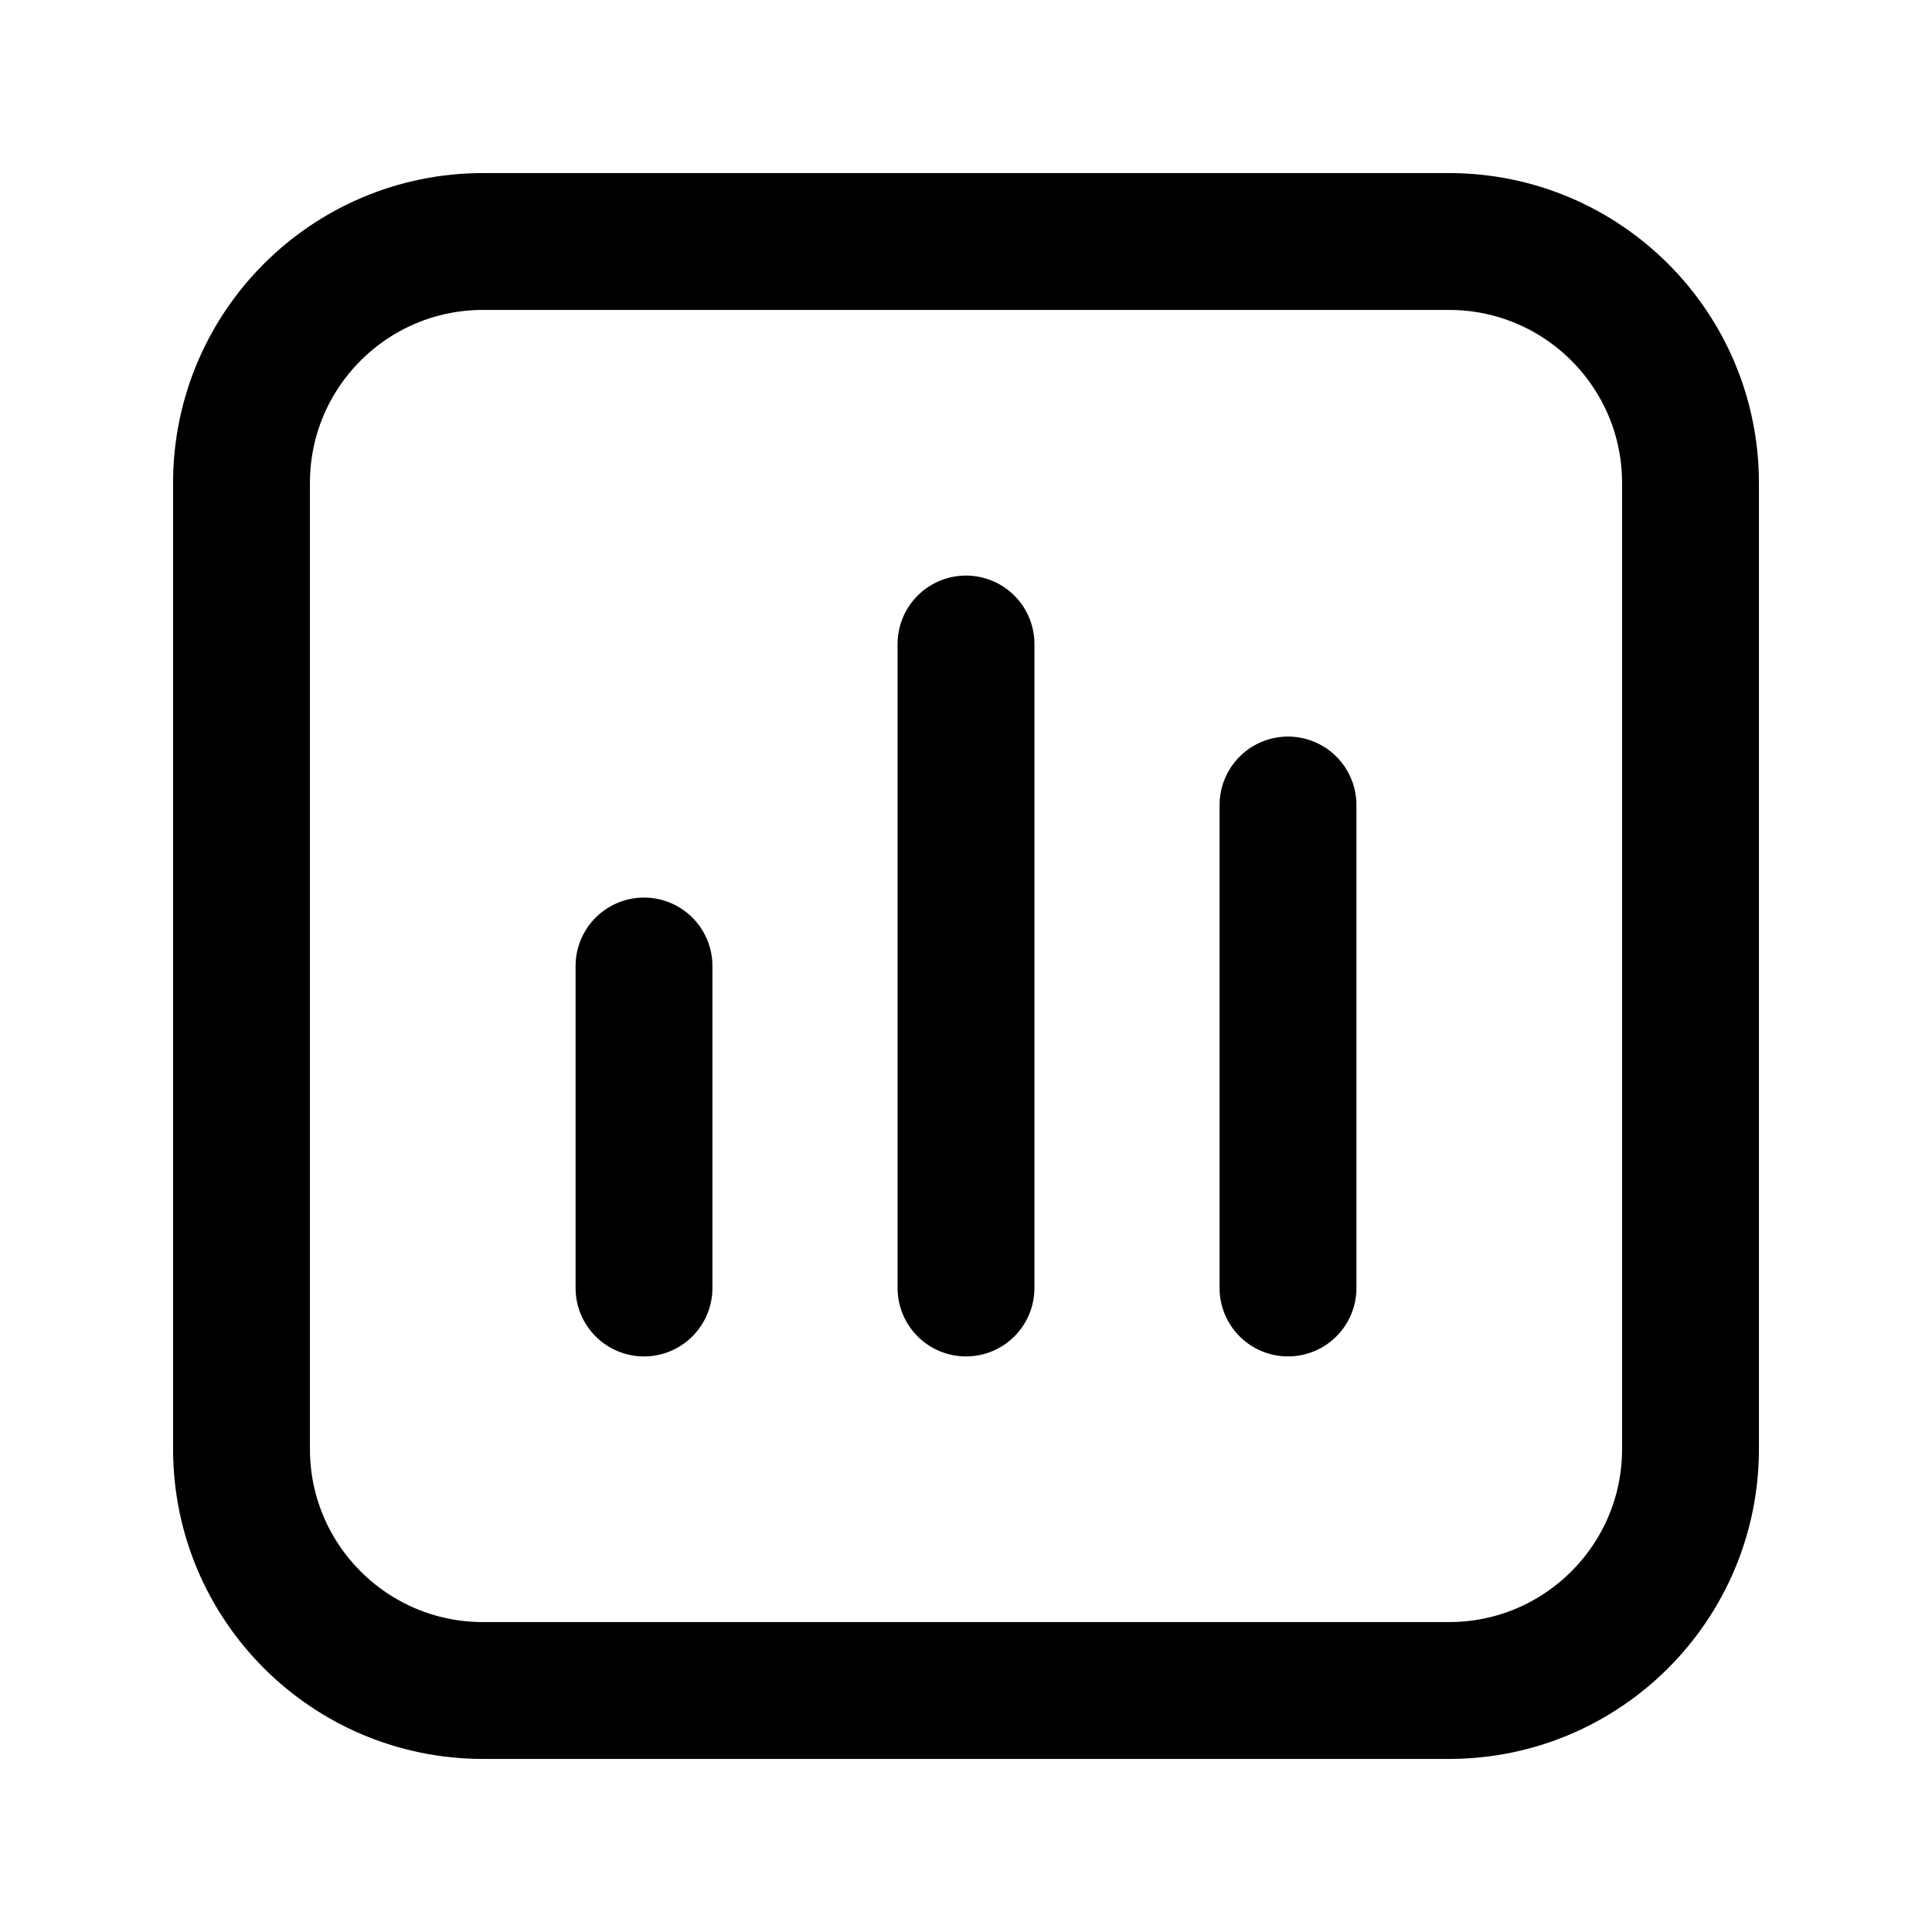
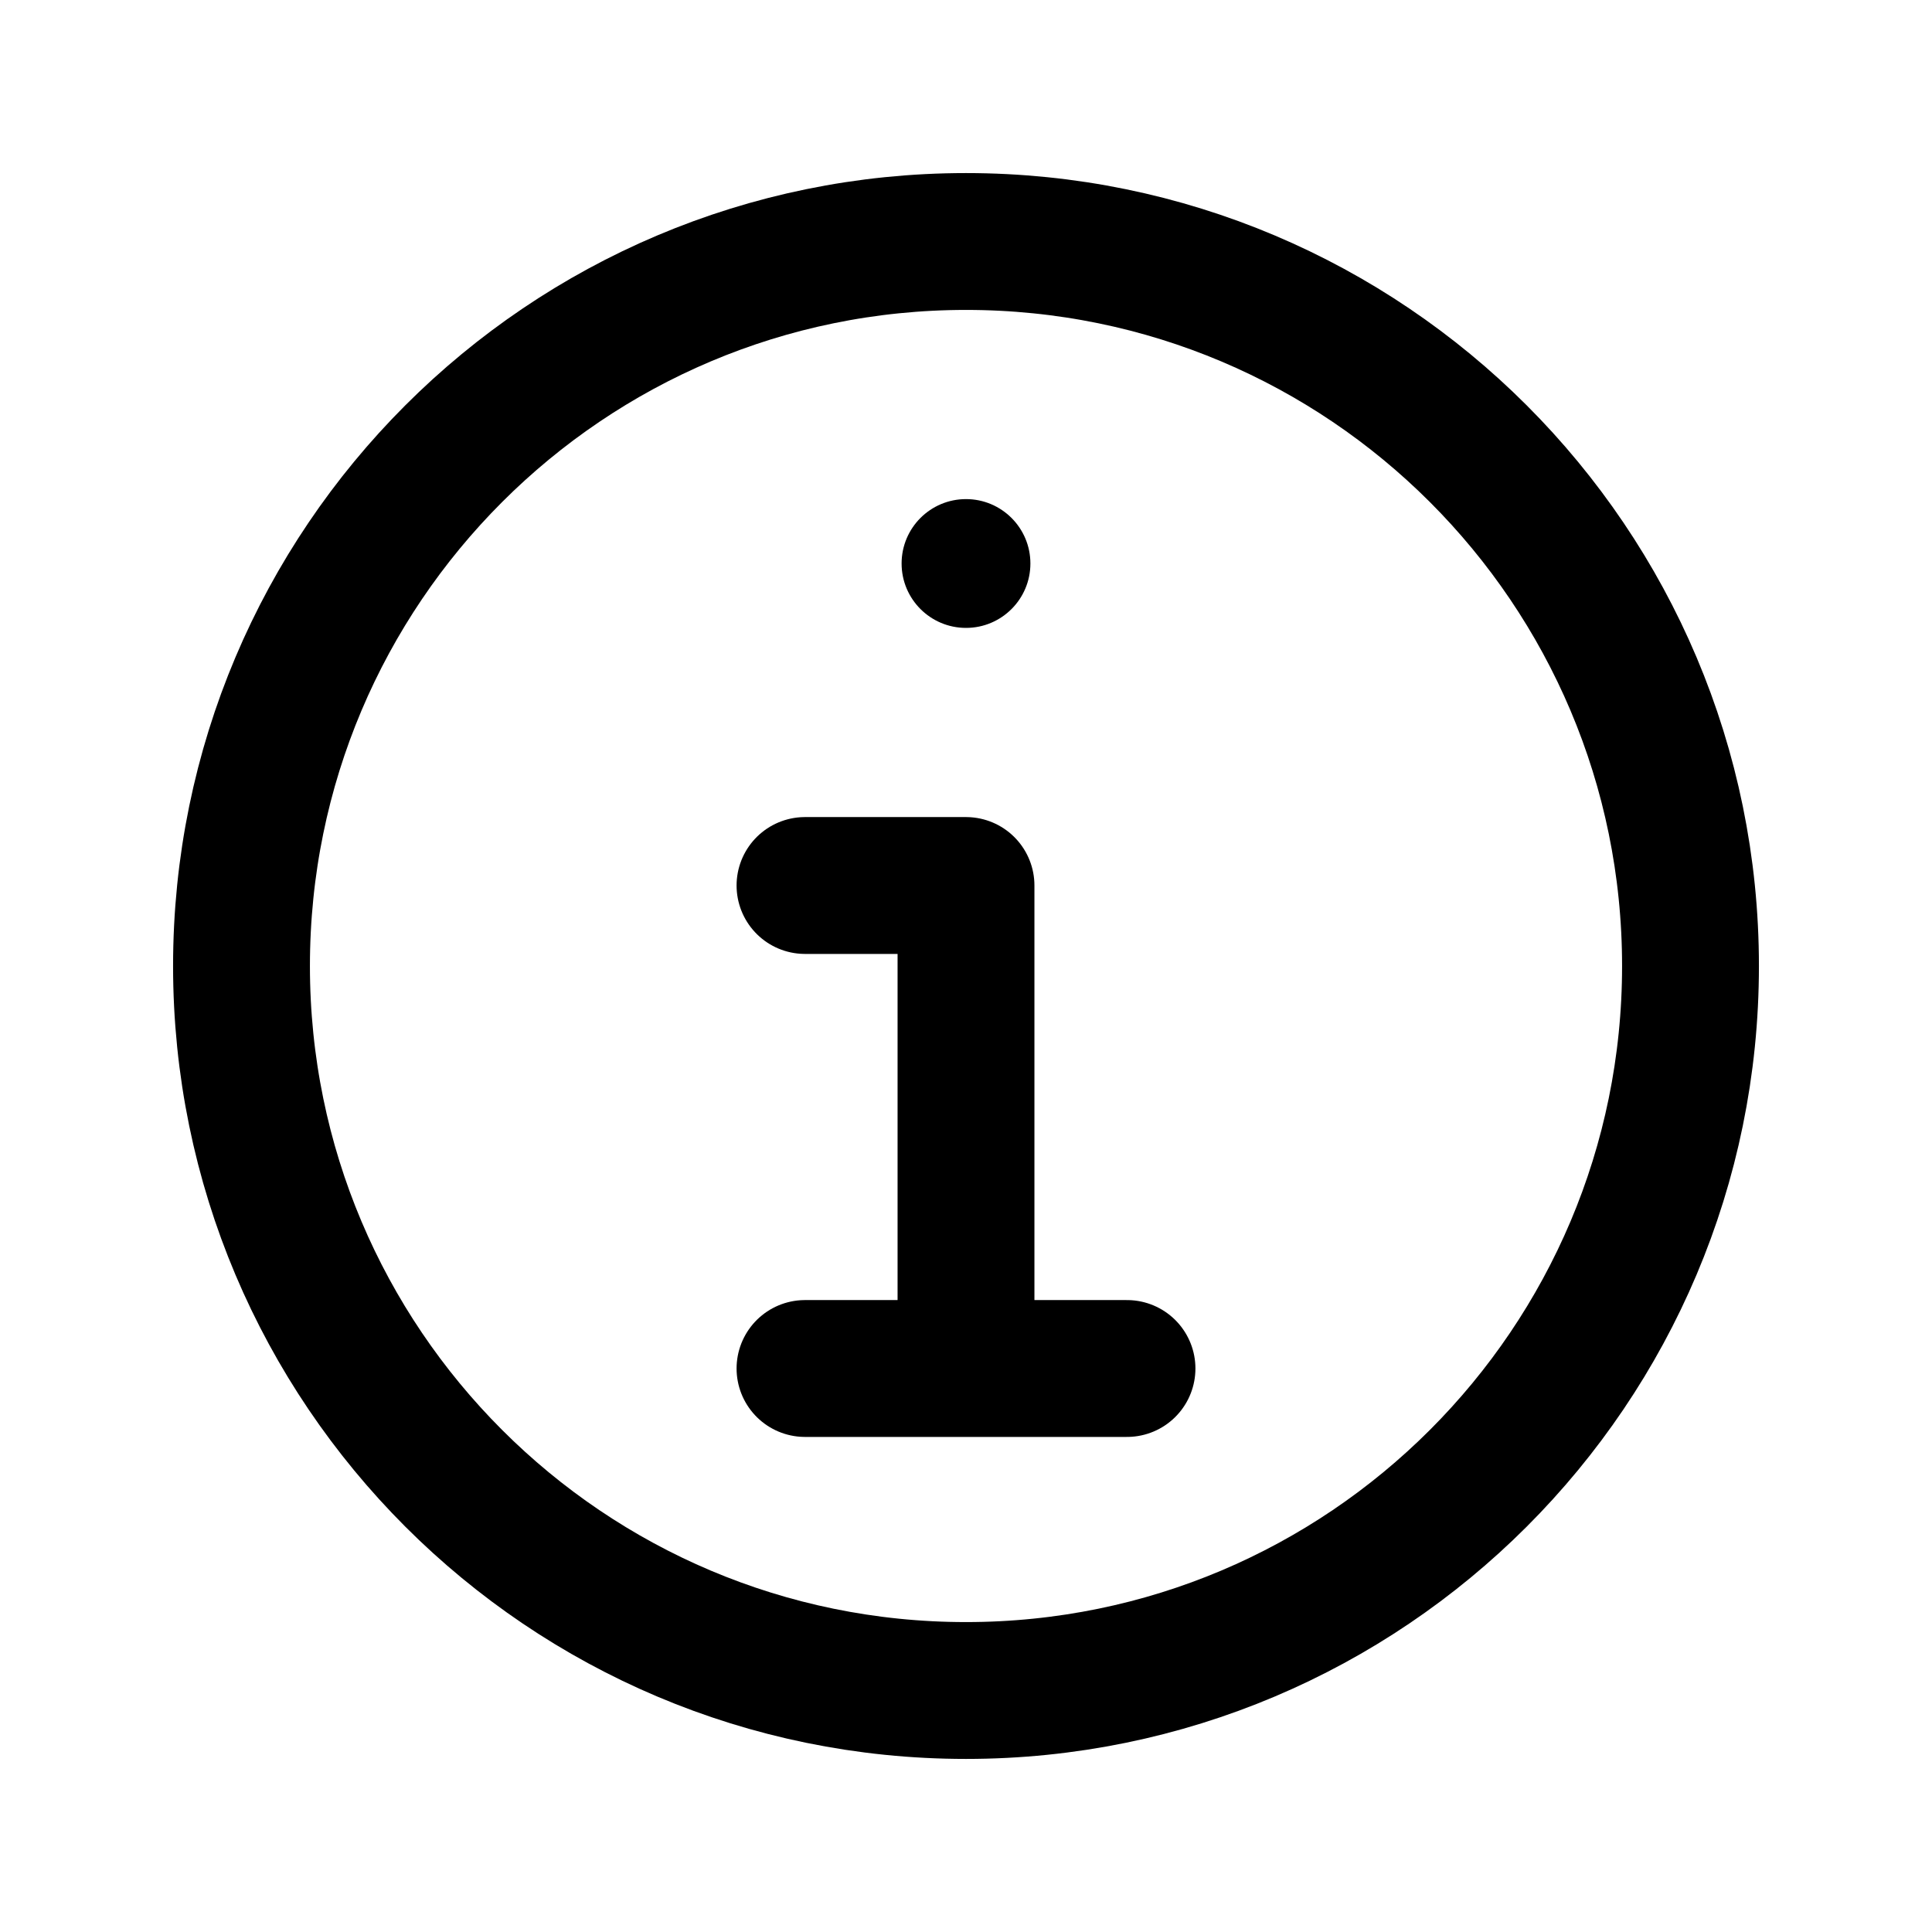
<svg xmlns="http://www.w3.org/2000/svg" viewBox="0 0 24 24" fill="none" stroke="currentColor" stroke-width="1.7" stroke-linecap="round" stroke-linejoin="round">
-   <rect x="3" y="3" width="18" height="18" rx="3" />
-   <path d="M8 16v-4m4 4V8m4 8v-6" />
+   <circle cx="12" cy="12" r="9" />
+   <path d="M10 11h2v6m-2 0h4" />
+   <circle cx="12" cy="7" r="0.8" fill="currentColor" stroke="none" />
</svg>
